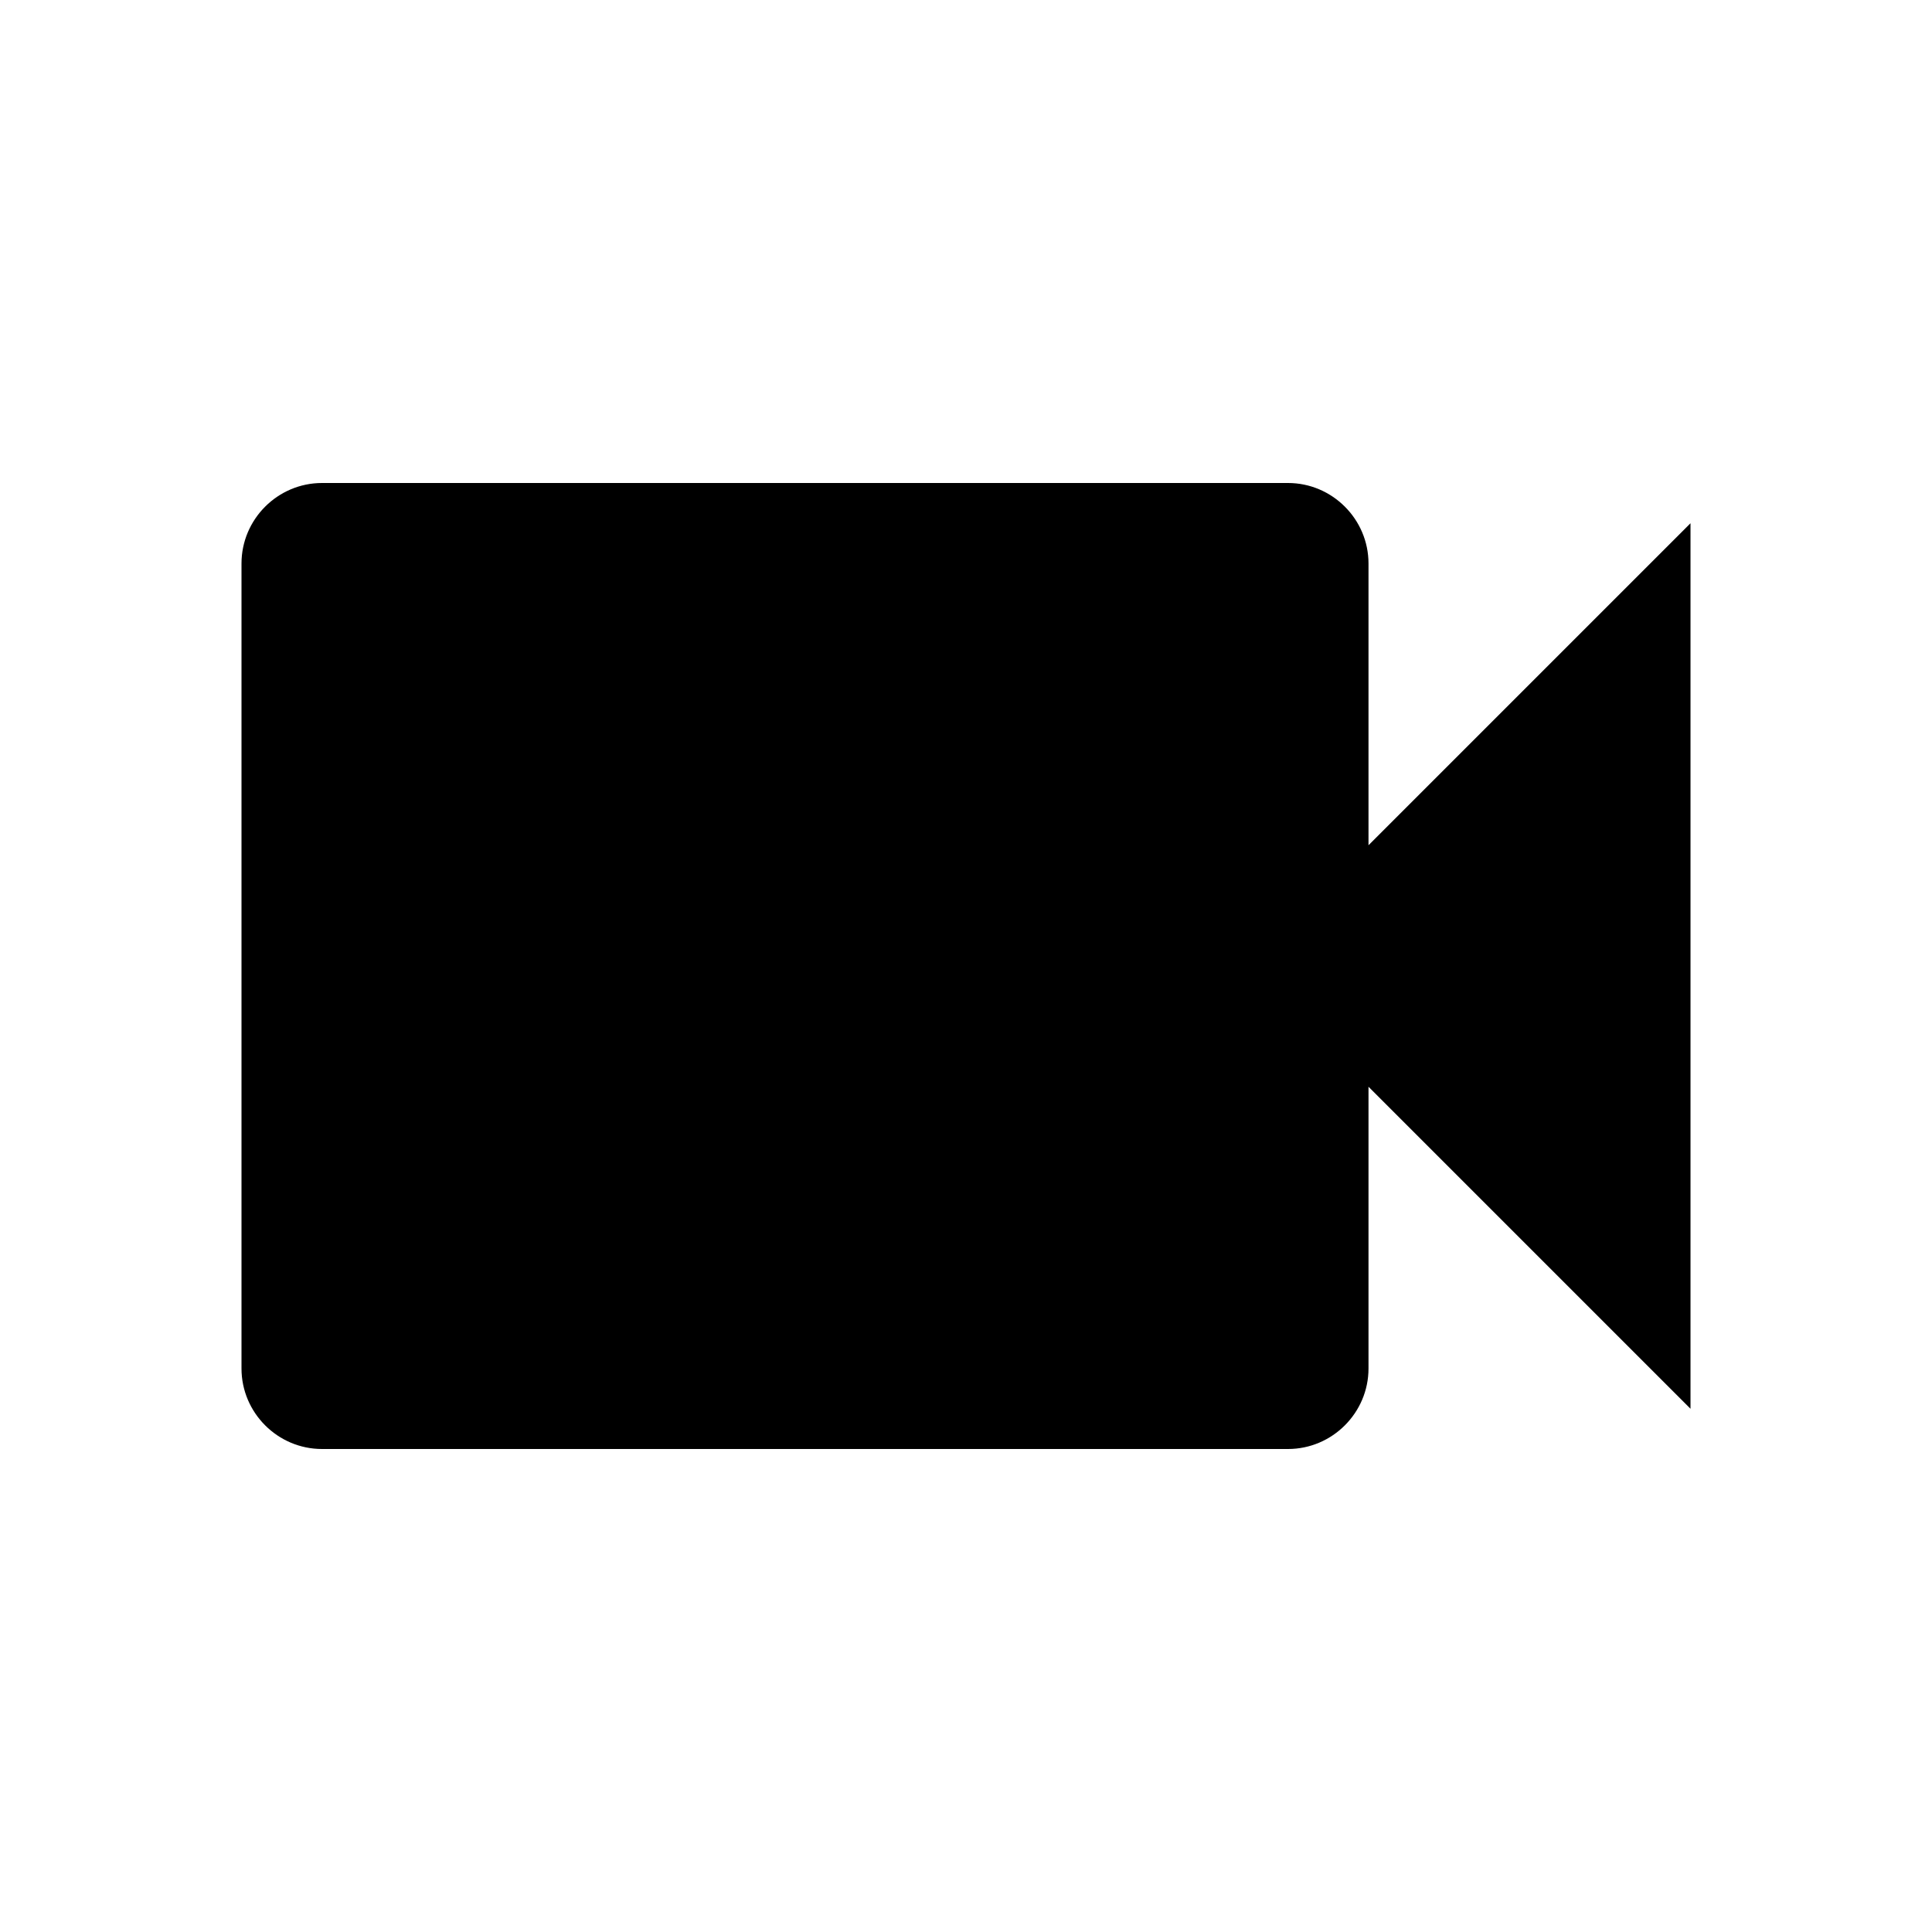
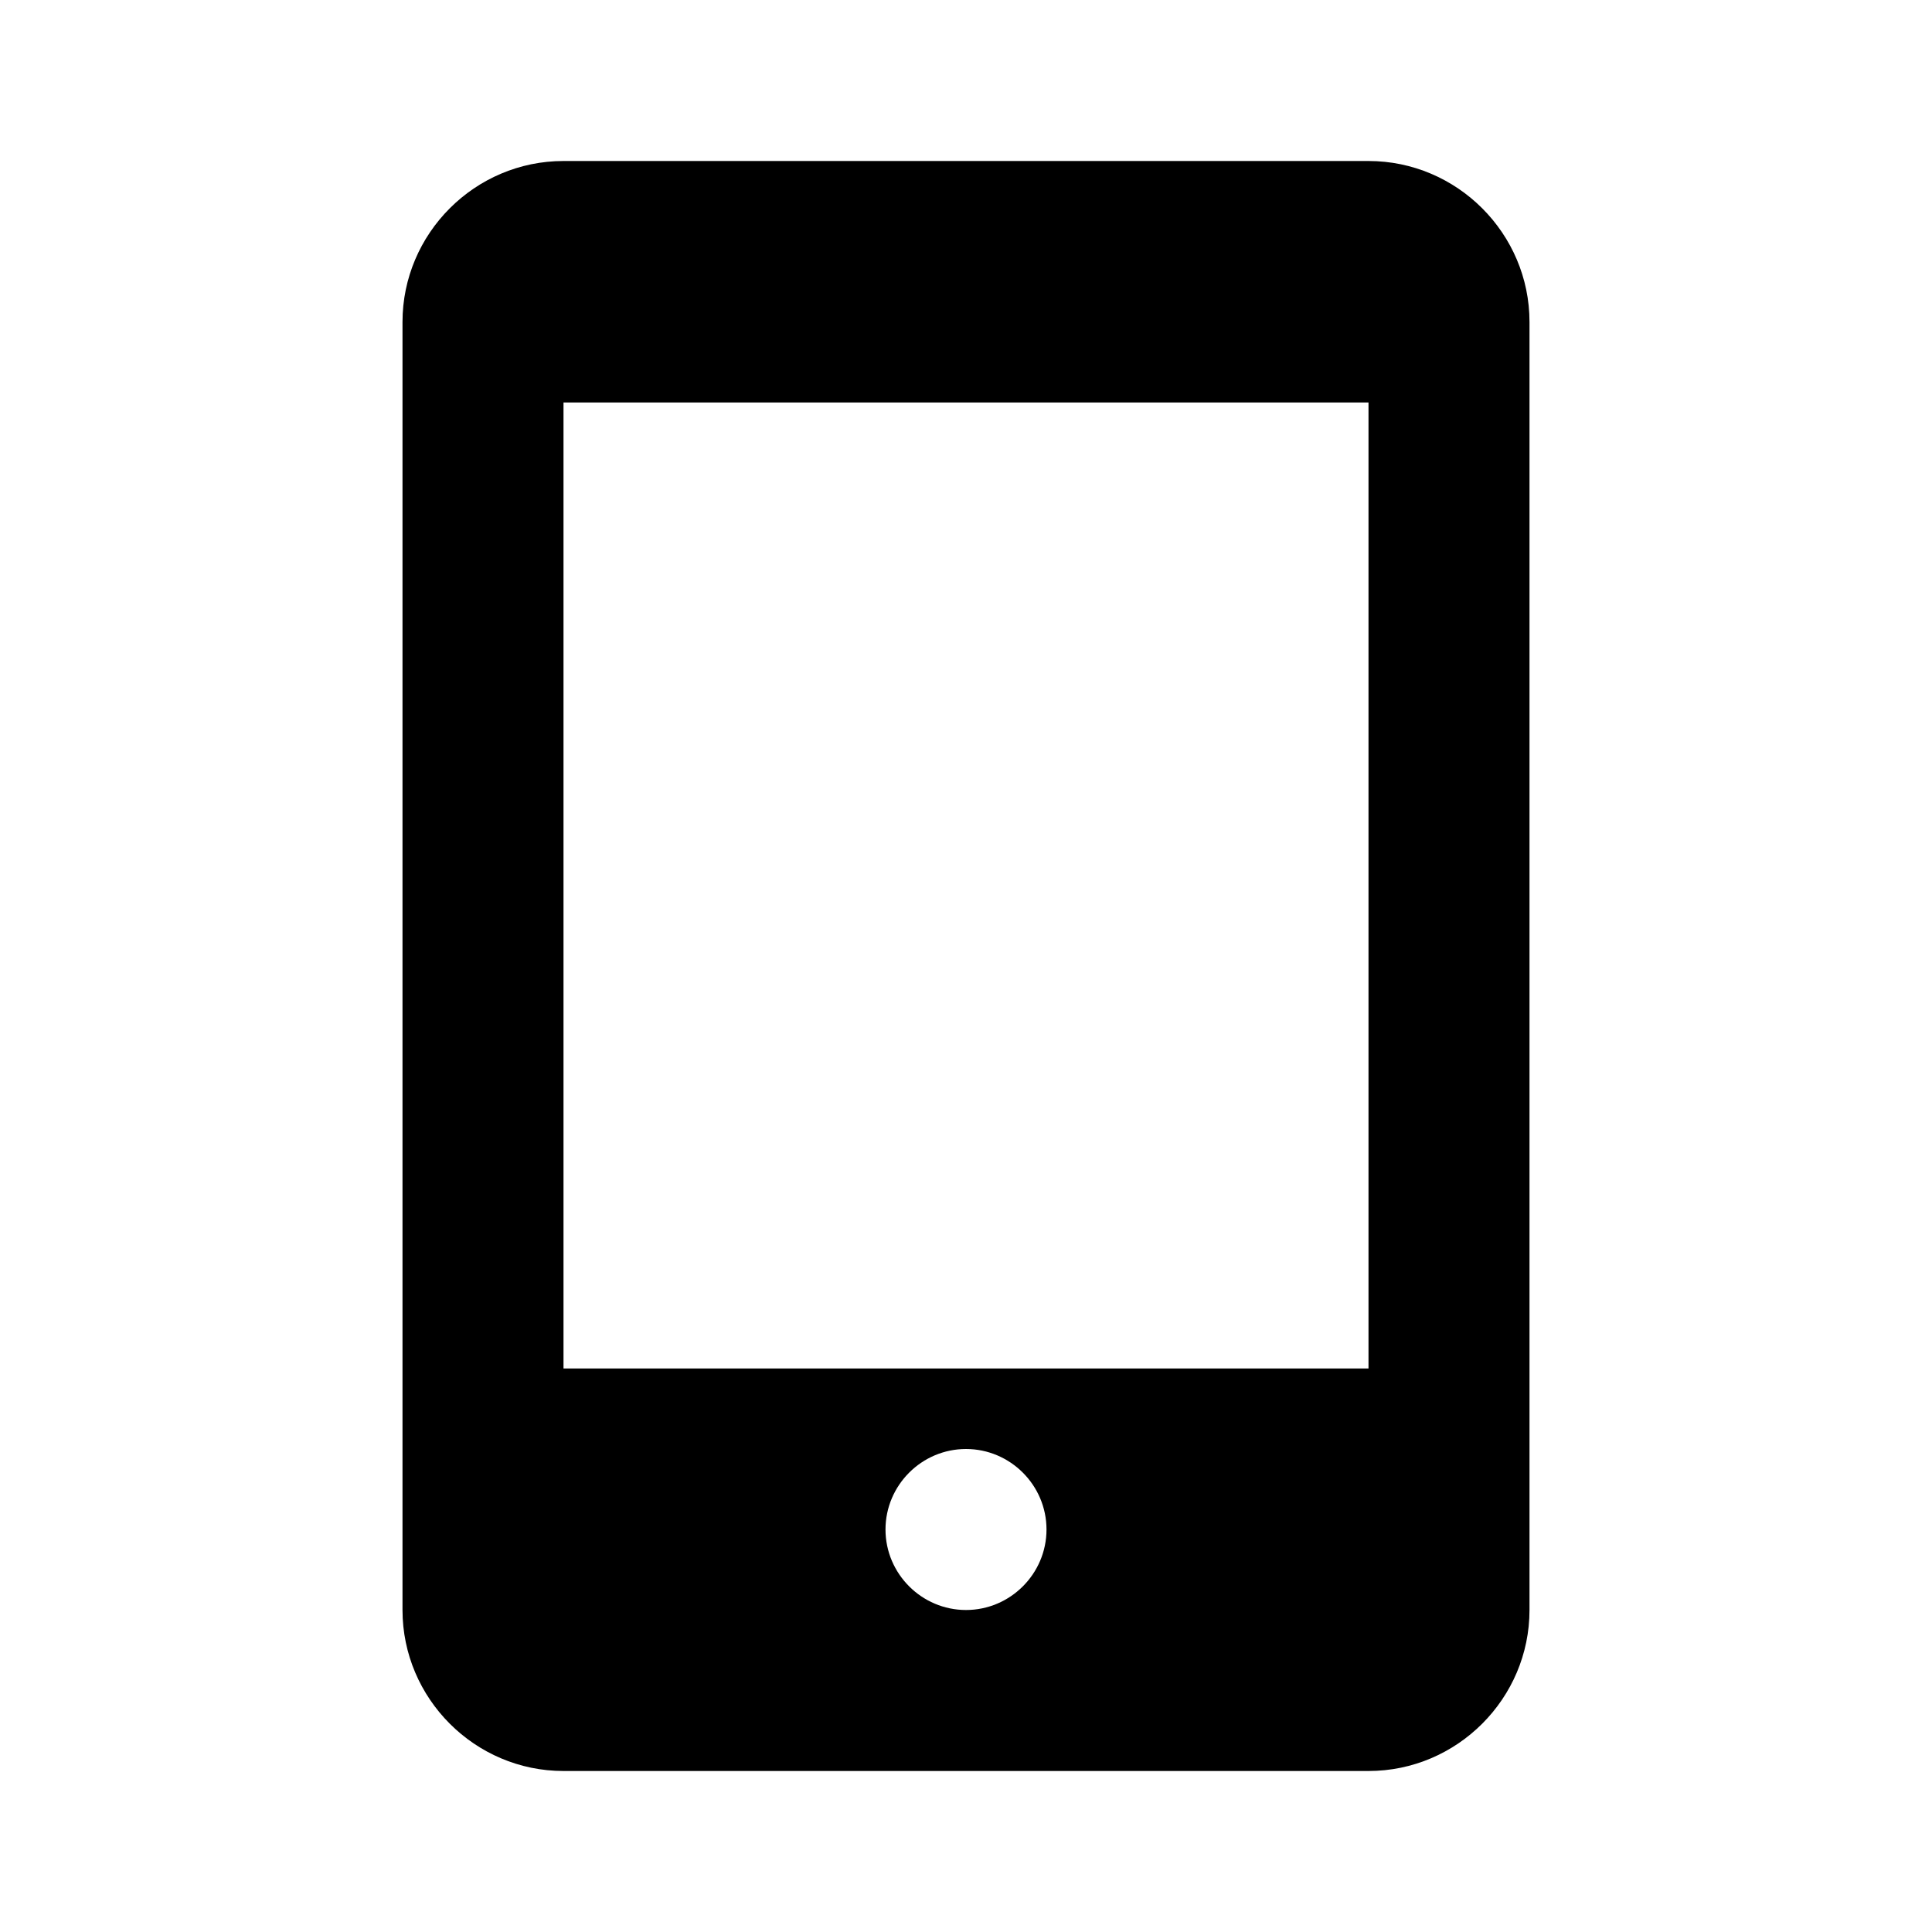
<svg xmlns="http://www.w3.org/2000/svg" viewBox="0 0 24 24" fill="currentColor">
-   <path d="M17 10.5V7c0-.55-.45-1-1-1H4c-.55 0-1 .45-1 1v10c0 .55.45 1 1 1h12c.55 0 1-.45 1-1v-3.5l4 4v-11l-4 4z" />
+   <path d="M17 2H7c-1.1 0-2 .9-2 2v16c0 1.1.9 2 2 2h10c1.1 0 2-.9 2-2V4c0-1.1-.9-2-2-2zm-5 18c-.55 0-1-.45-1-1s.45-1 1-1 1 .45 1 1-.45 1-1 1zm5-3H7V5h10v12z" />
</svg>
